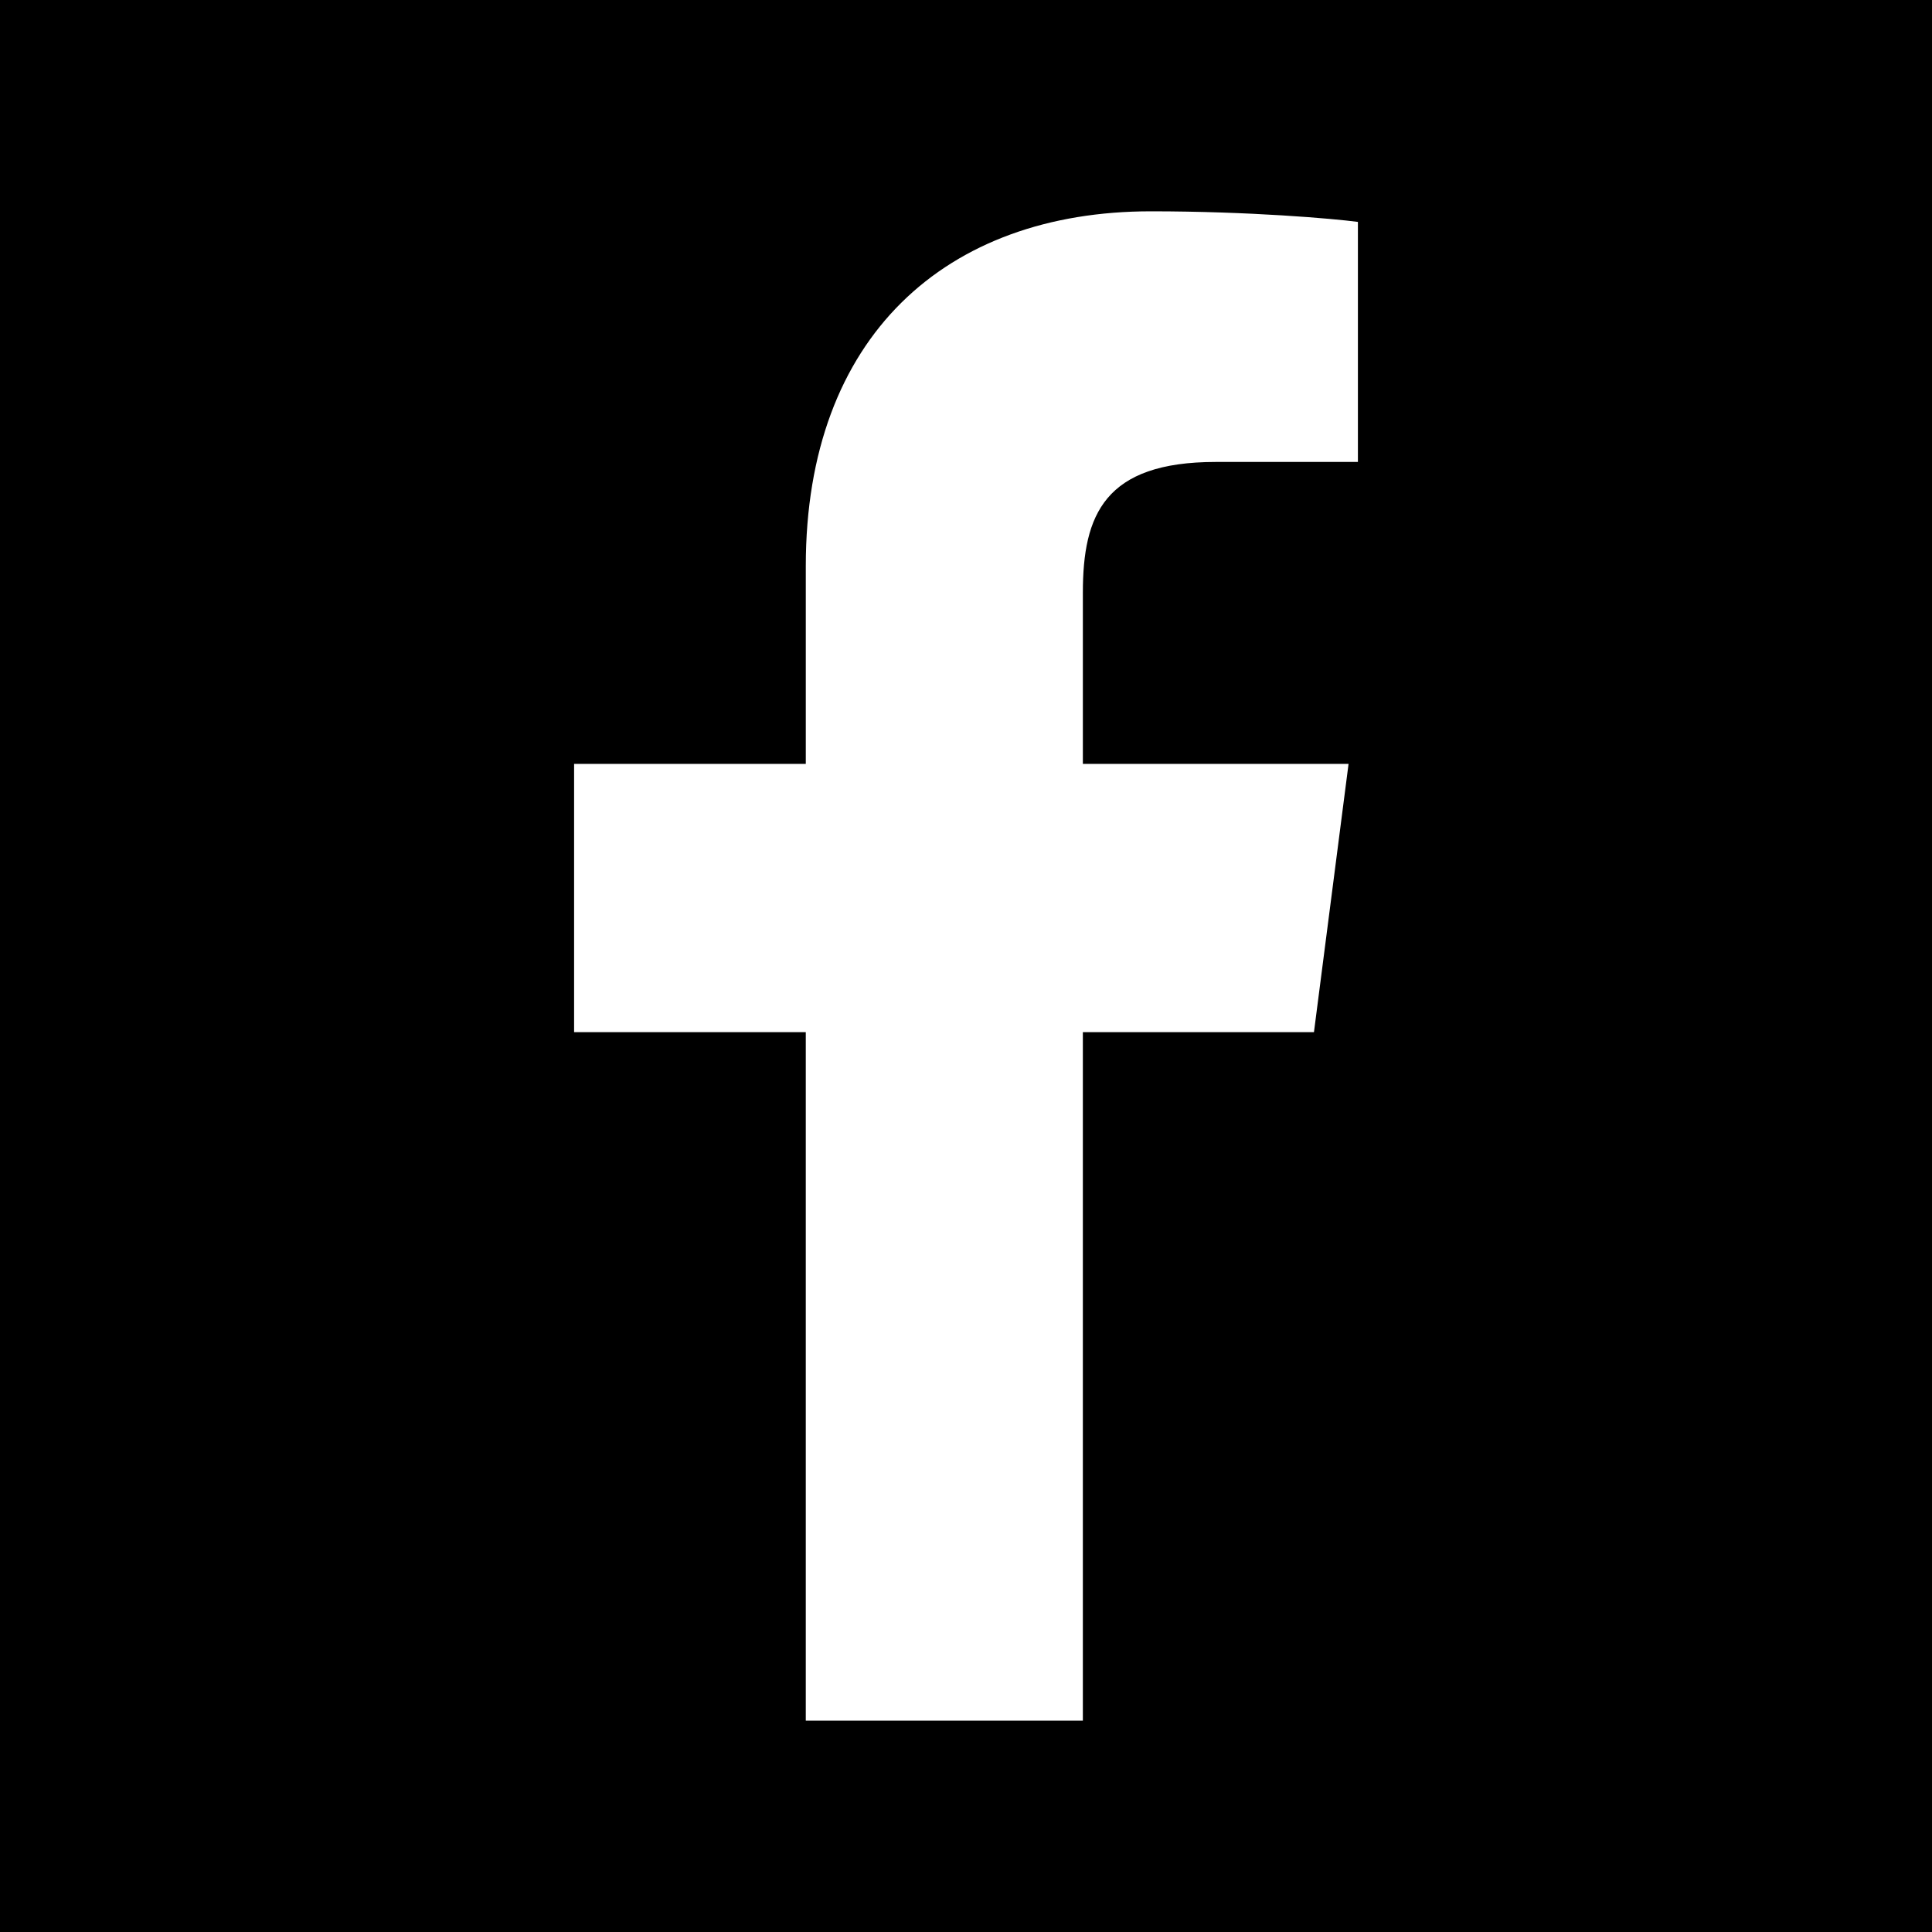
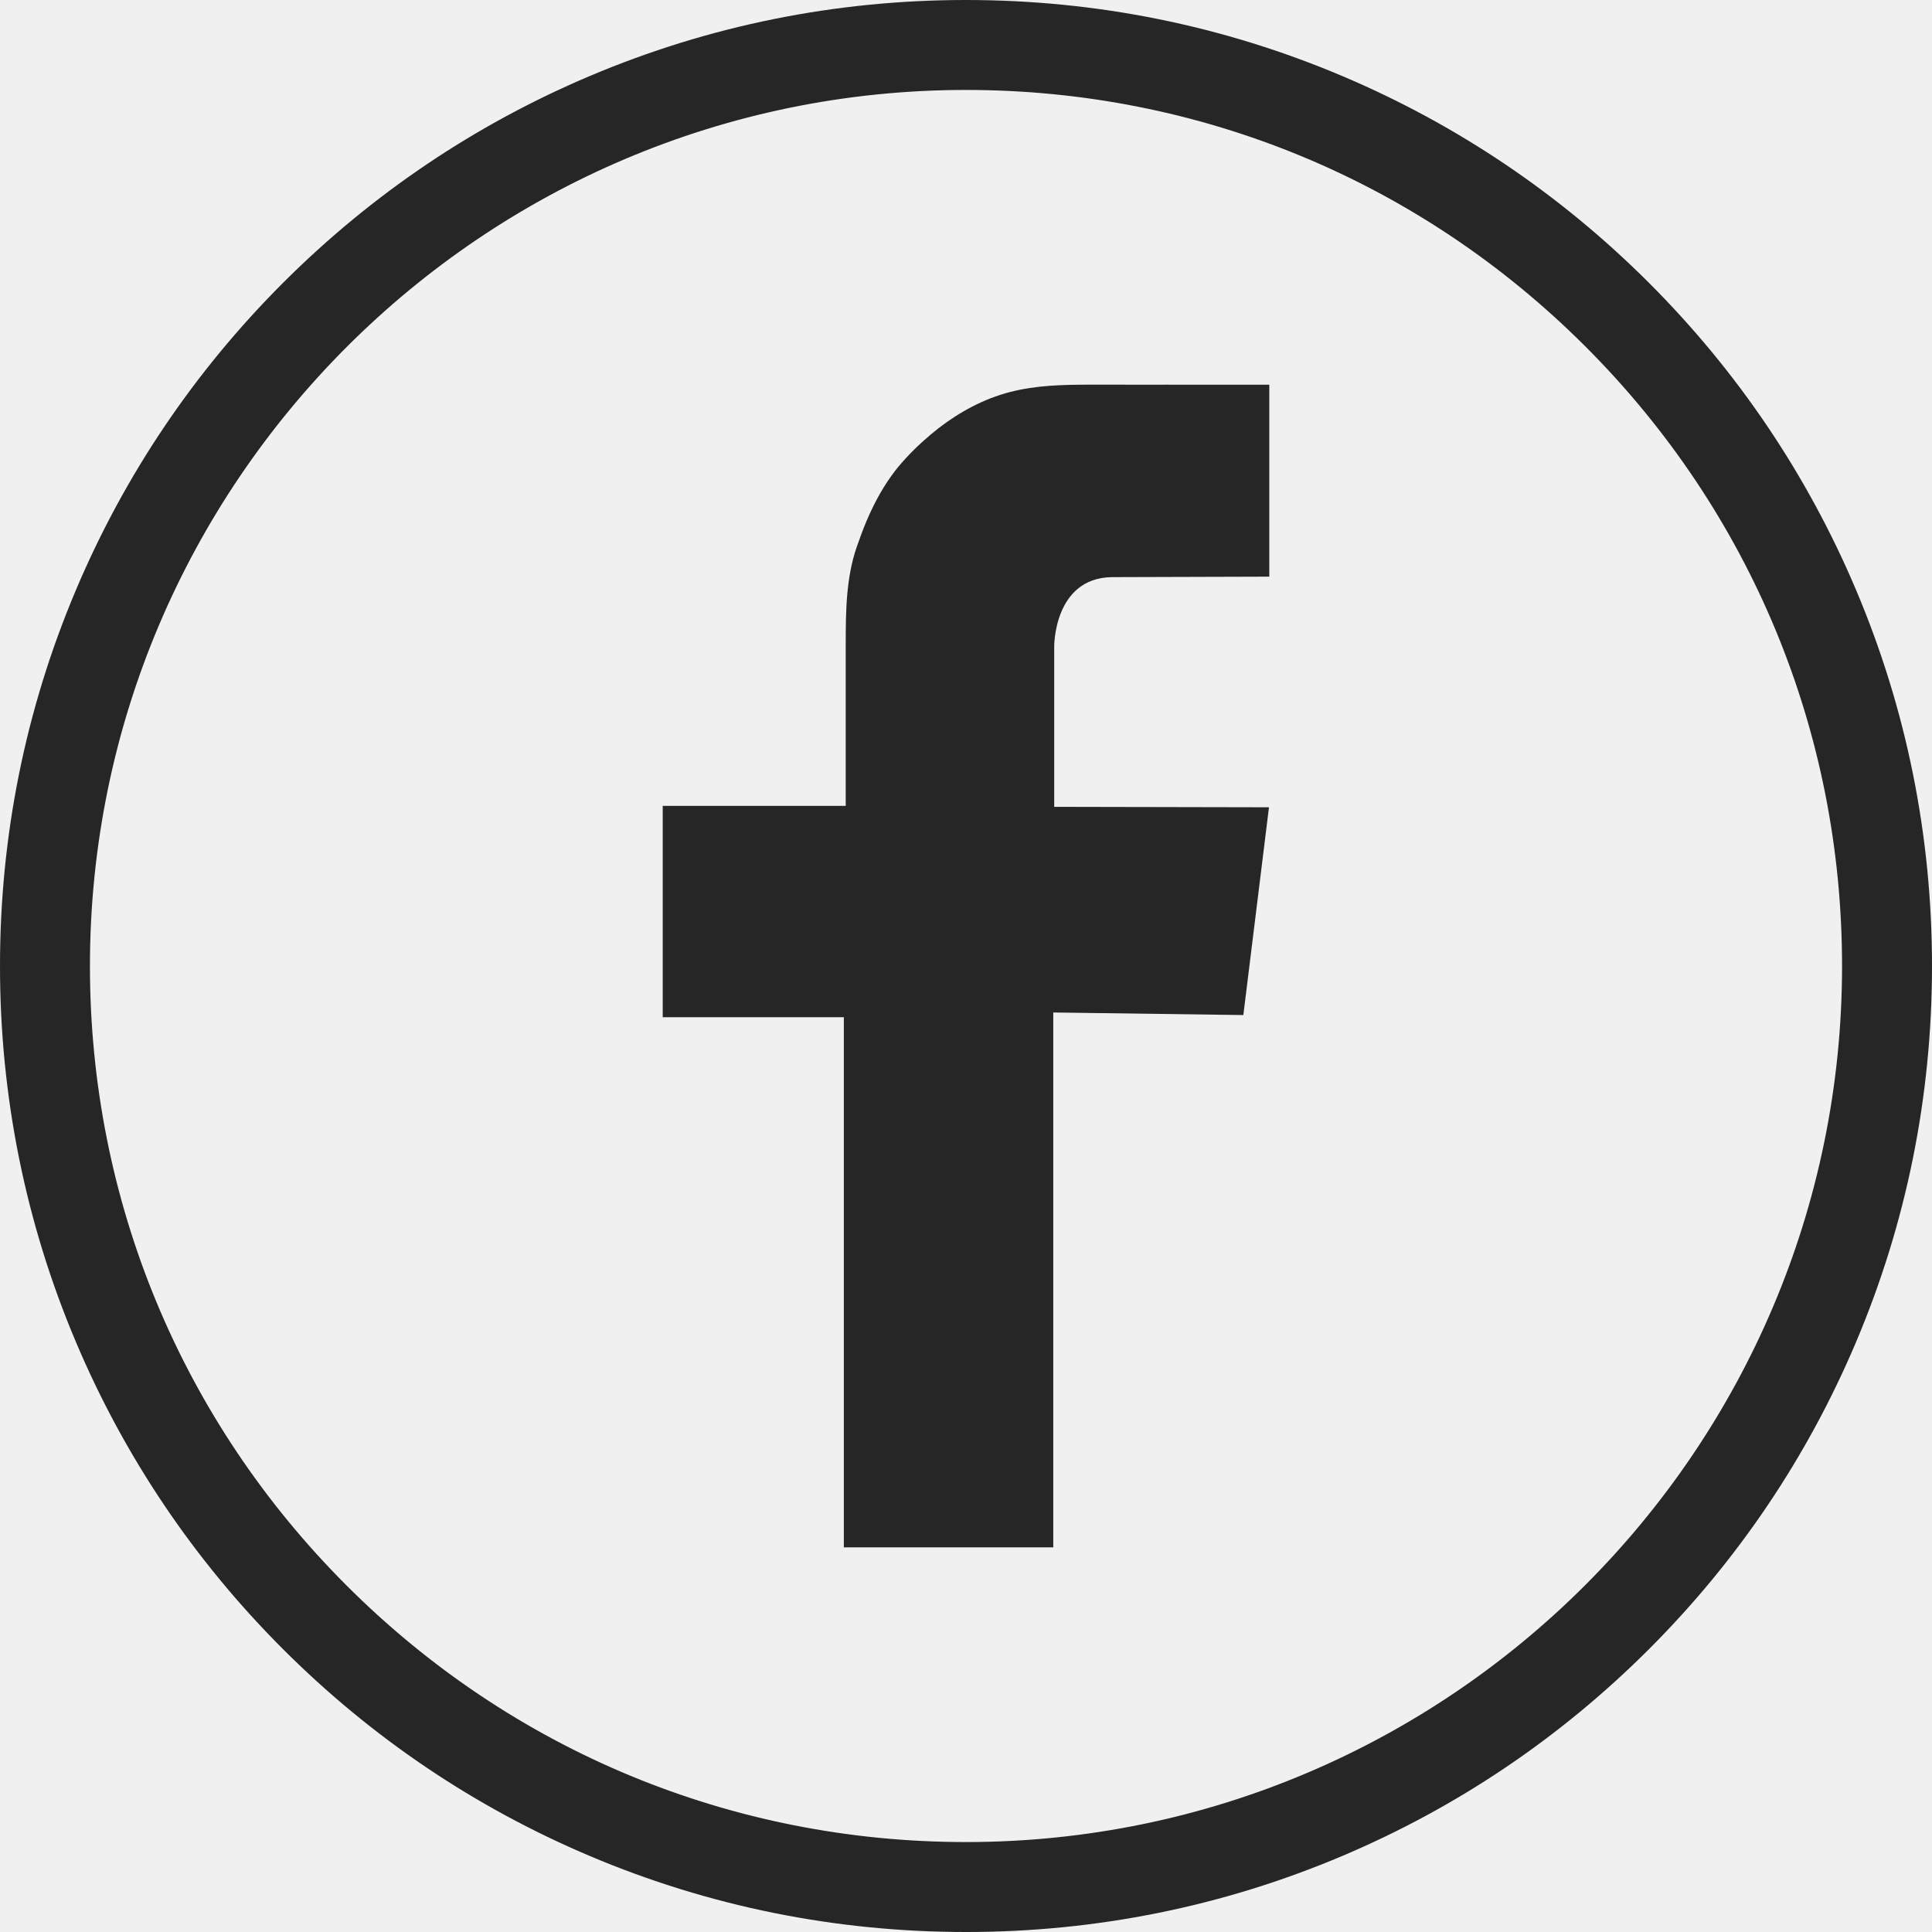
- <svg xmlns="http://www.w3.org/2000/svg" height="512" id="Layer_1" version="1.1" viewBox="0 0 512 512" width="512" xml:space="preserve">
-   <defs id="defs12" />
-   <g id="g5991">
-     <rect height="512" id="rect2987" style="fill:#000000;fill-opacity:1;fill-rule:nonzero;stroke:none" width="512" x="0" y="0" />
-     <path d="M 286.968,456 V 273.538 h 61.244 l 9.17,-71.103 h -70.412 v -45.395 c 0,-20.588 5.721,-34.619 35.235,-34.619 l 37.655,-0.011 V 58.808 c -6.51,-0.874 -28.857,-2.808 -54.867,-2.808 -54.288,0 -91.45,33.146 -91.45,93.998 v 52.437 h -61.402 v 71.103 h 61.4 v 182.462 h 73.427 z" id="f_1_" style="fill:#ffffff" />
+ <svg xmlns="http://www.w3.org/2000/svg" enable-background="new 0 0 1024 1024" height="1024px" id="Layer_1" version="1.1" viewBox="0 0 1024 1024" width="1024px" xml:space="preserve">
+   <g id="Background">
+     <path d="M983.766,312.727c-25.785-60.972-62.694-115.728-109.705-162.744   C827.05,102.966,772.299,66.049,711.329,40.257C648.194,13.548,581.14,0.004,512,0c-69.104,0-136.155,13.54-199.289,40.243   c-60.969,25.787-115.721,62.699-162.735,109.71c-47.014,47.011-83.929,101.761-109.72,162.728   C13.548,375.814,0.004,442.865,0,511.97c-0.004,69.109,13.533,136.165,40.234,199.304   c25.785,60.973,62.696,115.728,109.707,162.743c47.011,47.018,101.762,83.935,162.732,109.727   c63.136,26.708,130.19,40.253,199.323,40.257h0.009c69.104,0,136.153-13.54,199.288-40.243   c60.969-25.787,115.72-62.699,162.733-109.709c47.013-47.01,83.929-101.76,109.72-162.728   c26.708-63.134,40.251-130.186,40.255-199.29C1024.004,442.921,1010.467,375.866,983.766,312.727z M512.004,976.328h-0.03   c-124.026-0.007-240.627-48.313-328.323-136.019C95.957,752.604,47.665,635.999,47.672,511.973   c0.015-256.016,208.312-464.3,464.356-464.3c124.026,0.007,240.626,48.312,328.32,136.017   c87.695,87.706,135.986,204.311,135.979,328.337C976.313,768.043,768.018,976.328,512.004,976.328z" fill="#262626" />
+   </g>
+   <g id="Facebook">
+     <path d="M672.75,305.64V203.89c-3.736,0-7.473-0.007-11.209,0.001   c-8.996,0.02-17.993-0.022-26.99,0.001c-10.972,0.028-21.942-0.046-32.915,0.001c-9.667,0.042-19.337-0.097-29.003,0.003   c-14.592,0.151-28.443,0.868-42.438,5.375c-13.493,4.346-26.158,11.955-36.948,21.081c-6.248,5.284-12.031,10.943-17.269,17.234   c-2.121,2.613-4.097,5.33-5.942,8.14c-5.538,8.431-9.913,17.704-13.567,27.535c-0.821,2.213-1.628,4.432-2.397,6.662   c-5.634,16.324-5.82,34.143-5.82,51.297c0,2.148,0,4.363,0,6.629c0,33.984,0,79.291,0,79.291h-97v112h93.5h2.5v281h111v-283.5   L659,537.999l13.583-110.125L558.75,427.64v-85c0,0-0.25-36.25,30.5-36.75L672.75,305.64z" fill="#262626" id="Facebook_1_" />
  </g>
</svg>
